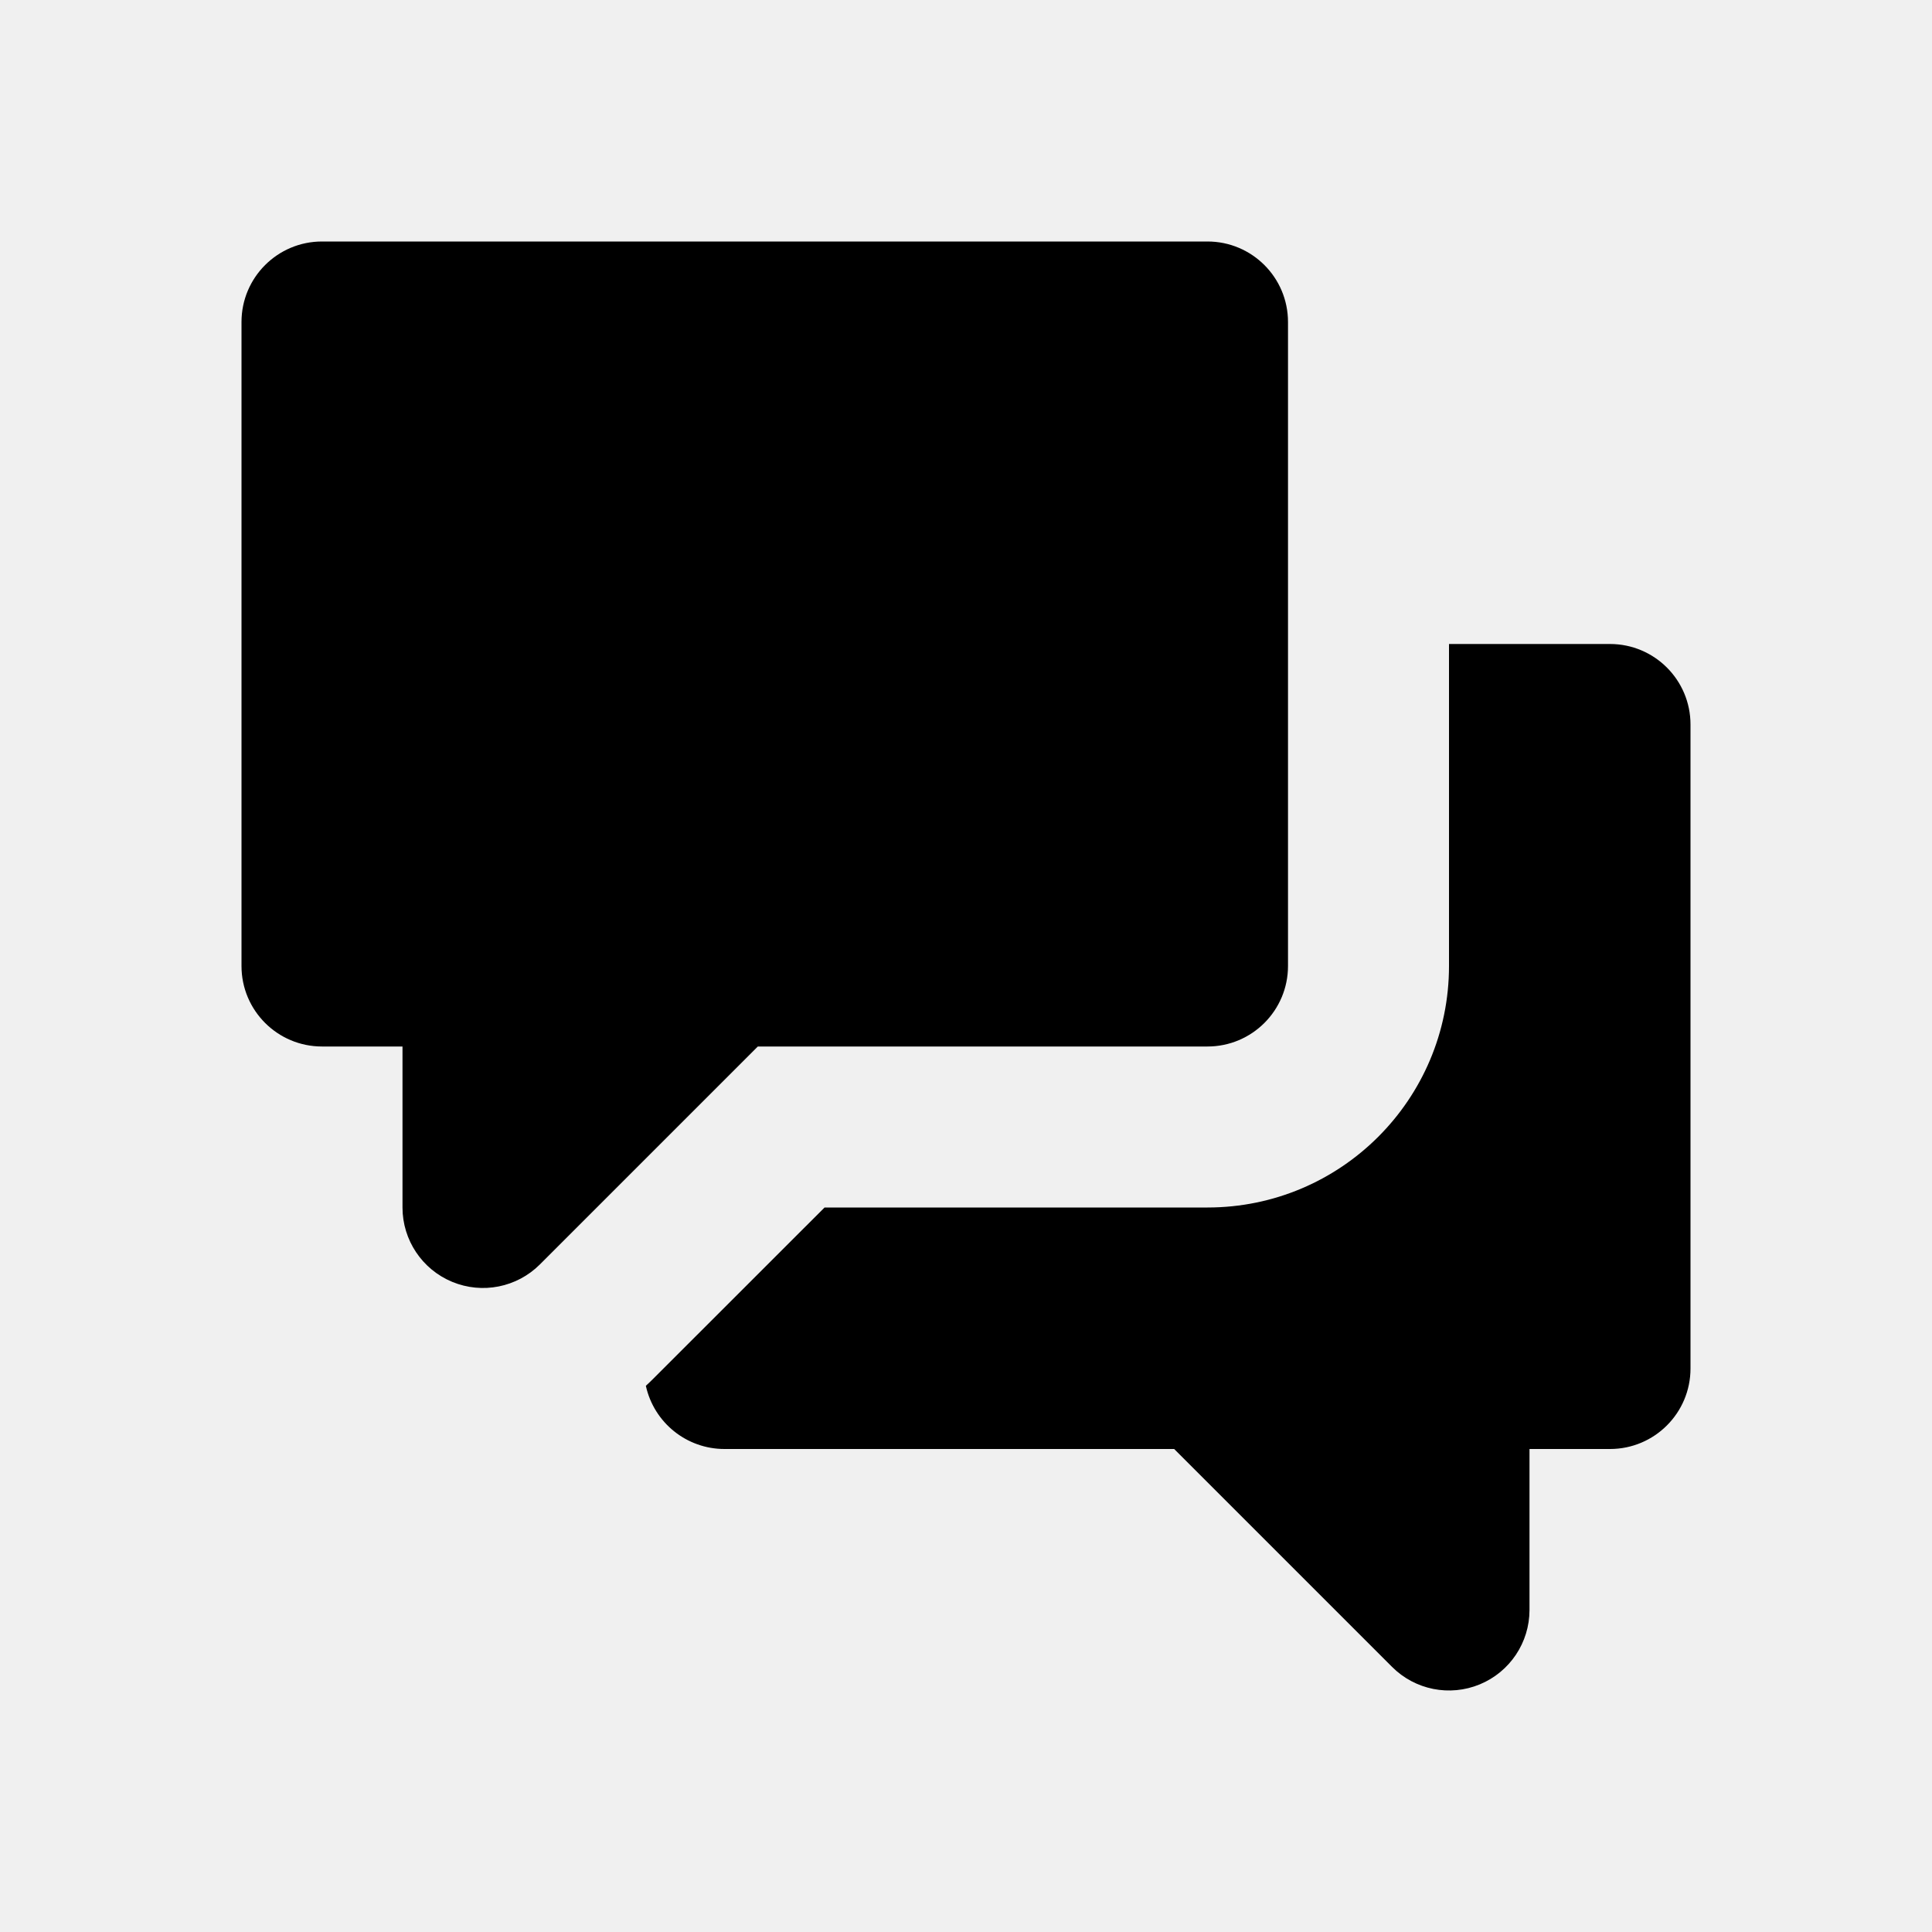
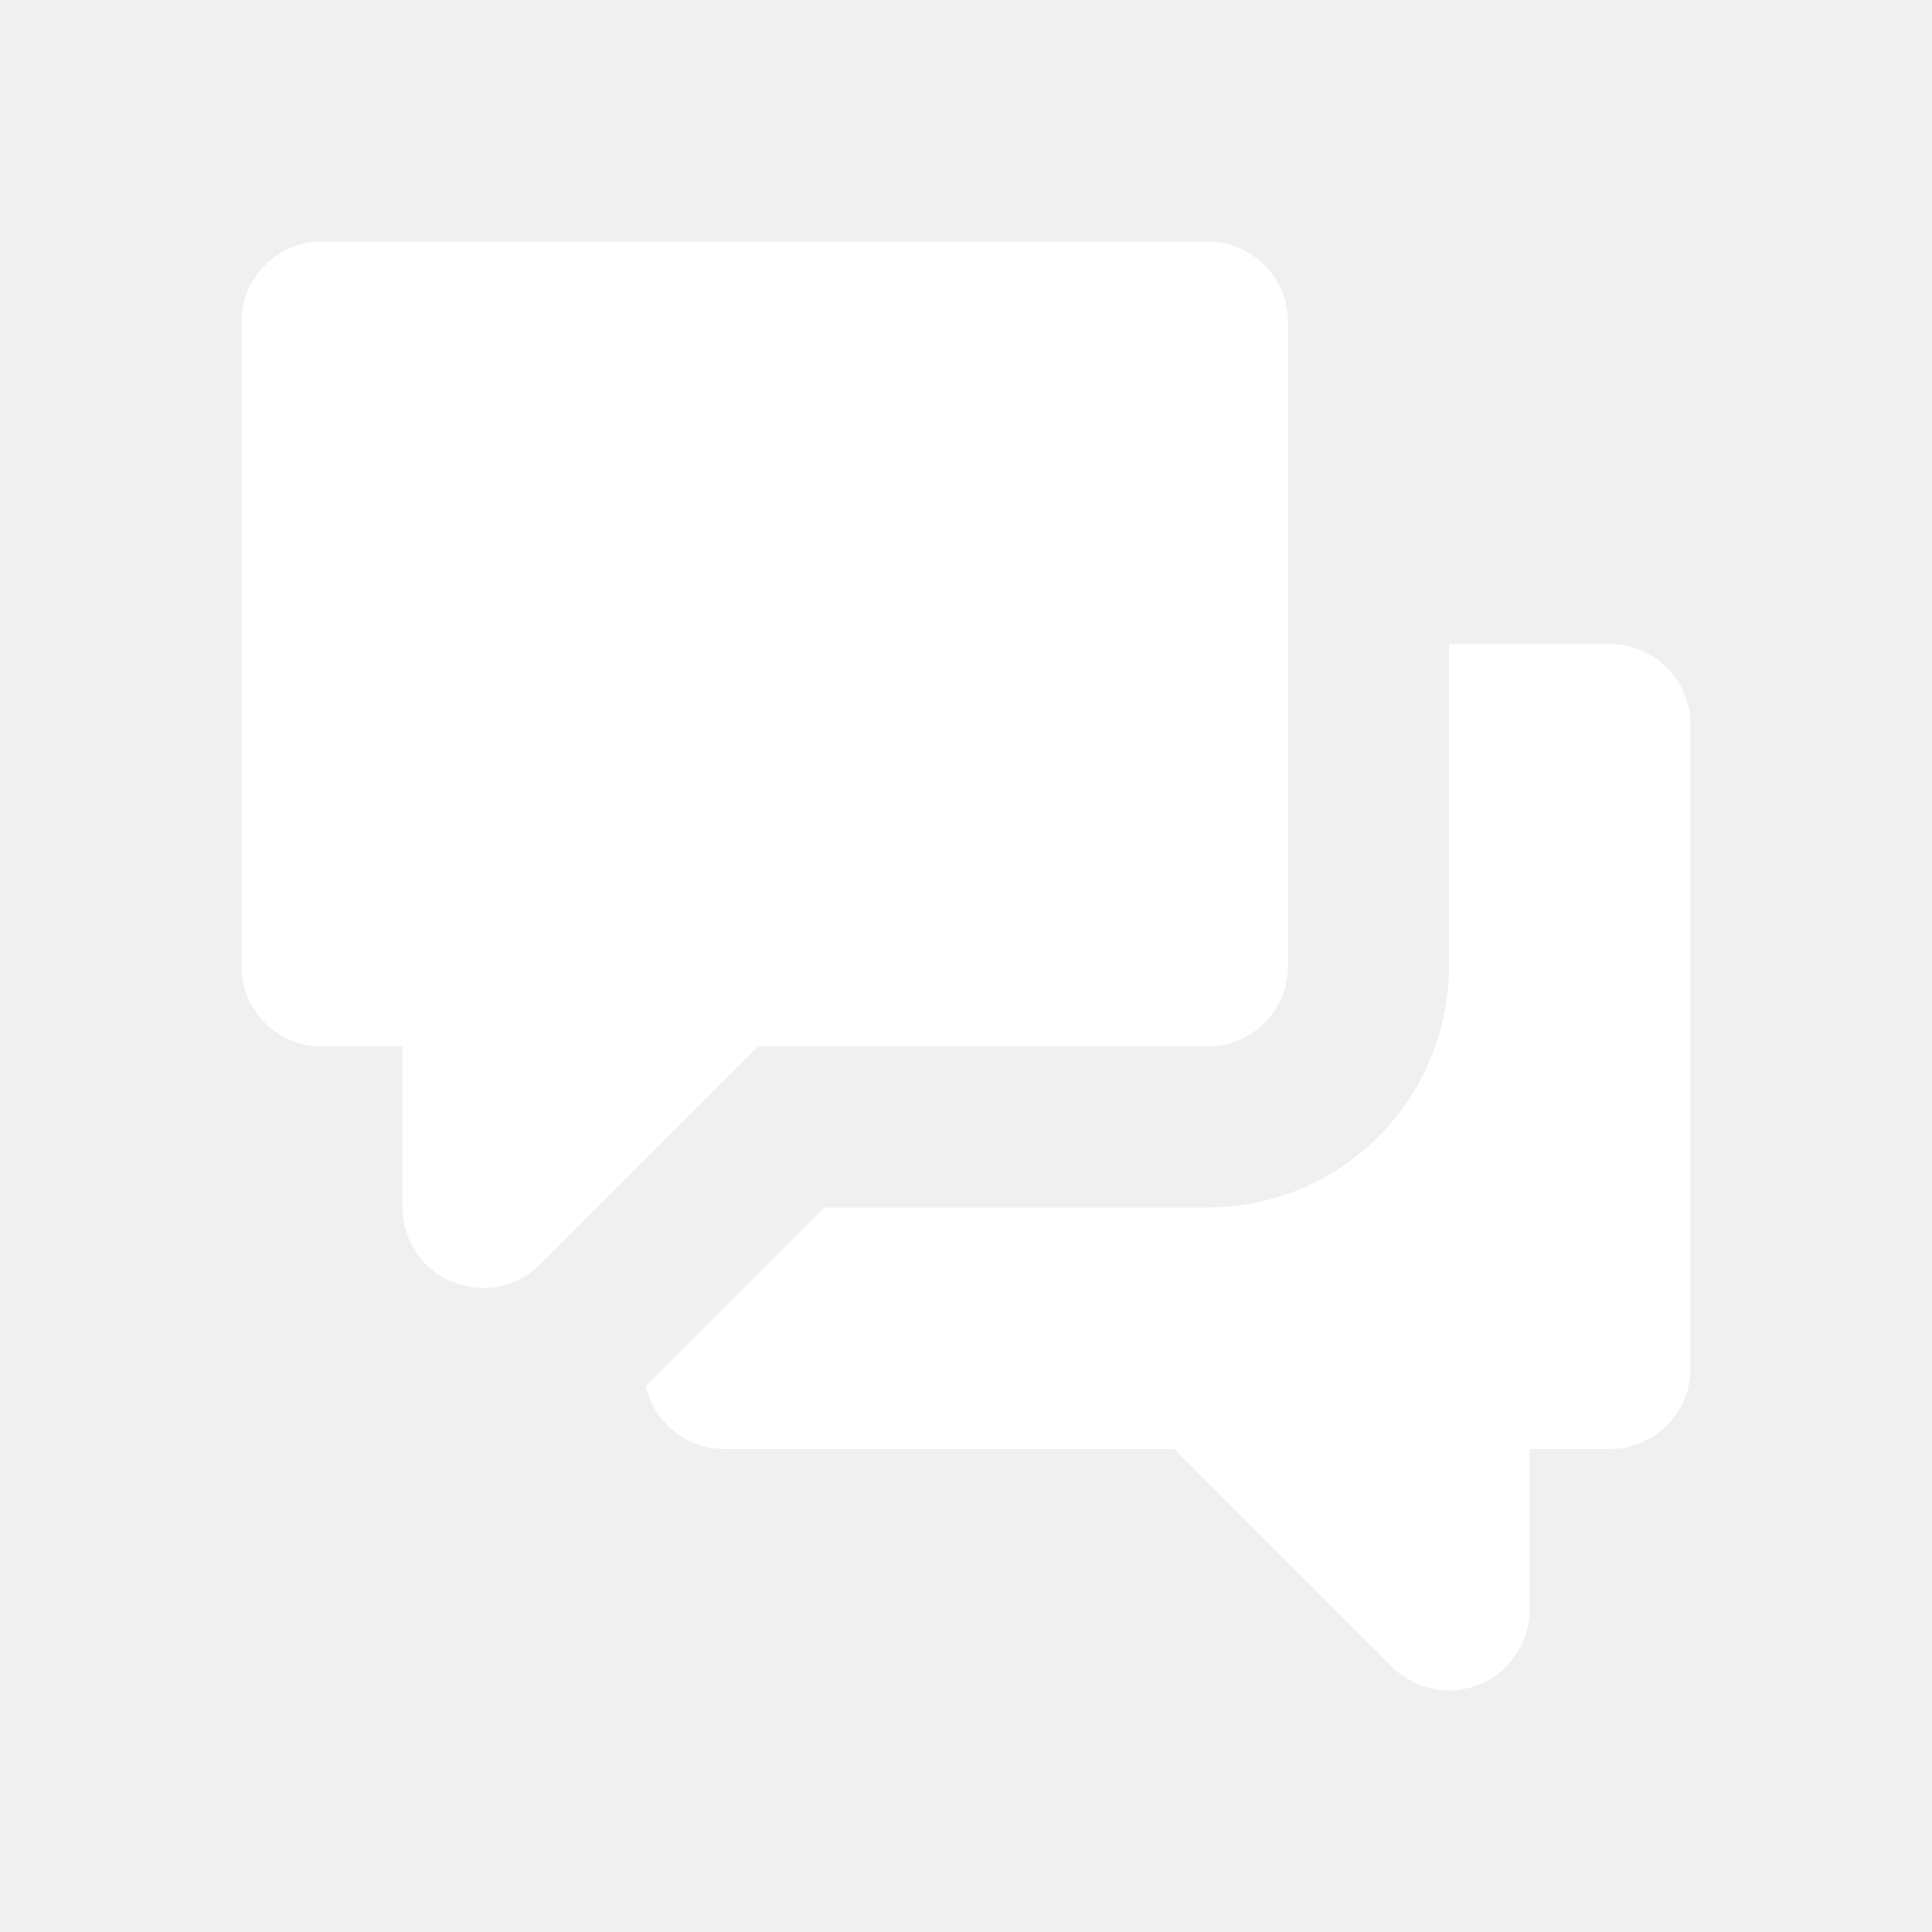
- <svg xmlns="http://www.w3.org/2000/svg" class="w-[17px] h-[17px] text-gray-800 dark:text-white" aria-hidden="true" width="24" height="24" fill="currentColor" viewBox="0 0 24 24">
+ <svg xmlns="http://www.w3.org/2000/svg" class="w-[17px] h-[17px] text-gray-800 dark:text-white" aria-hidden="true" width="24" height="24" fill="#FFFFFF" viewBox="0 0 24 24">
  <path fill-rule="evenodd" d="M4 3a1 1 0 0 0-1 1v8a1 1 0 0 0 1 1h1v2a1 1 0 0 0 1.707.707L9.414 13H15a1 1 0 0 0 1-1V4a1 1 0 0 0-1-1H4Z" clip-rule="evenodd" />
  <path fill-rule="evenodd" d="M8.023 17.215c.033-.03.066-.062.098-.094L10.243 15H15a3 3 0 0 0 3-3V8h2a1 1 0 0 1 1 1v8a1 1 0 0 1-1 1h-1v2a1 1 0 0 1-1.707.707L14.586 18H9a1 1 0 0 1-.977-.785Z" clip-rule="evenodd" />
</svg>
